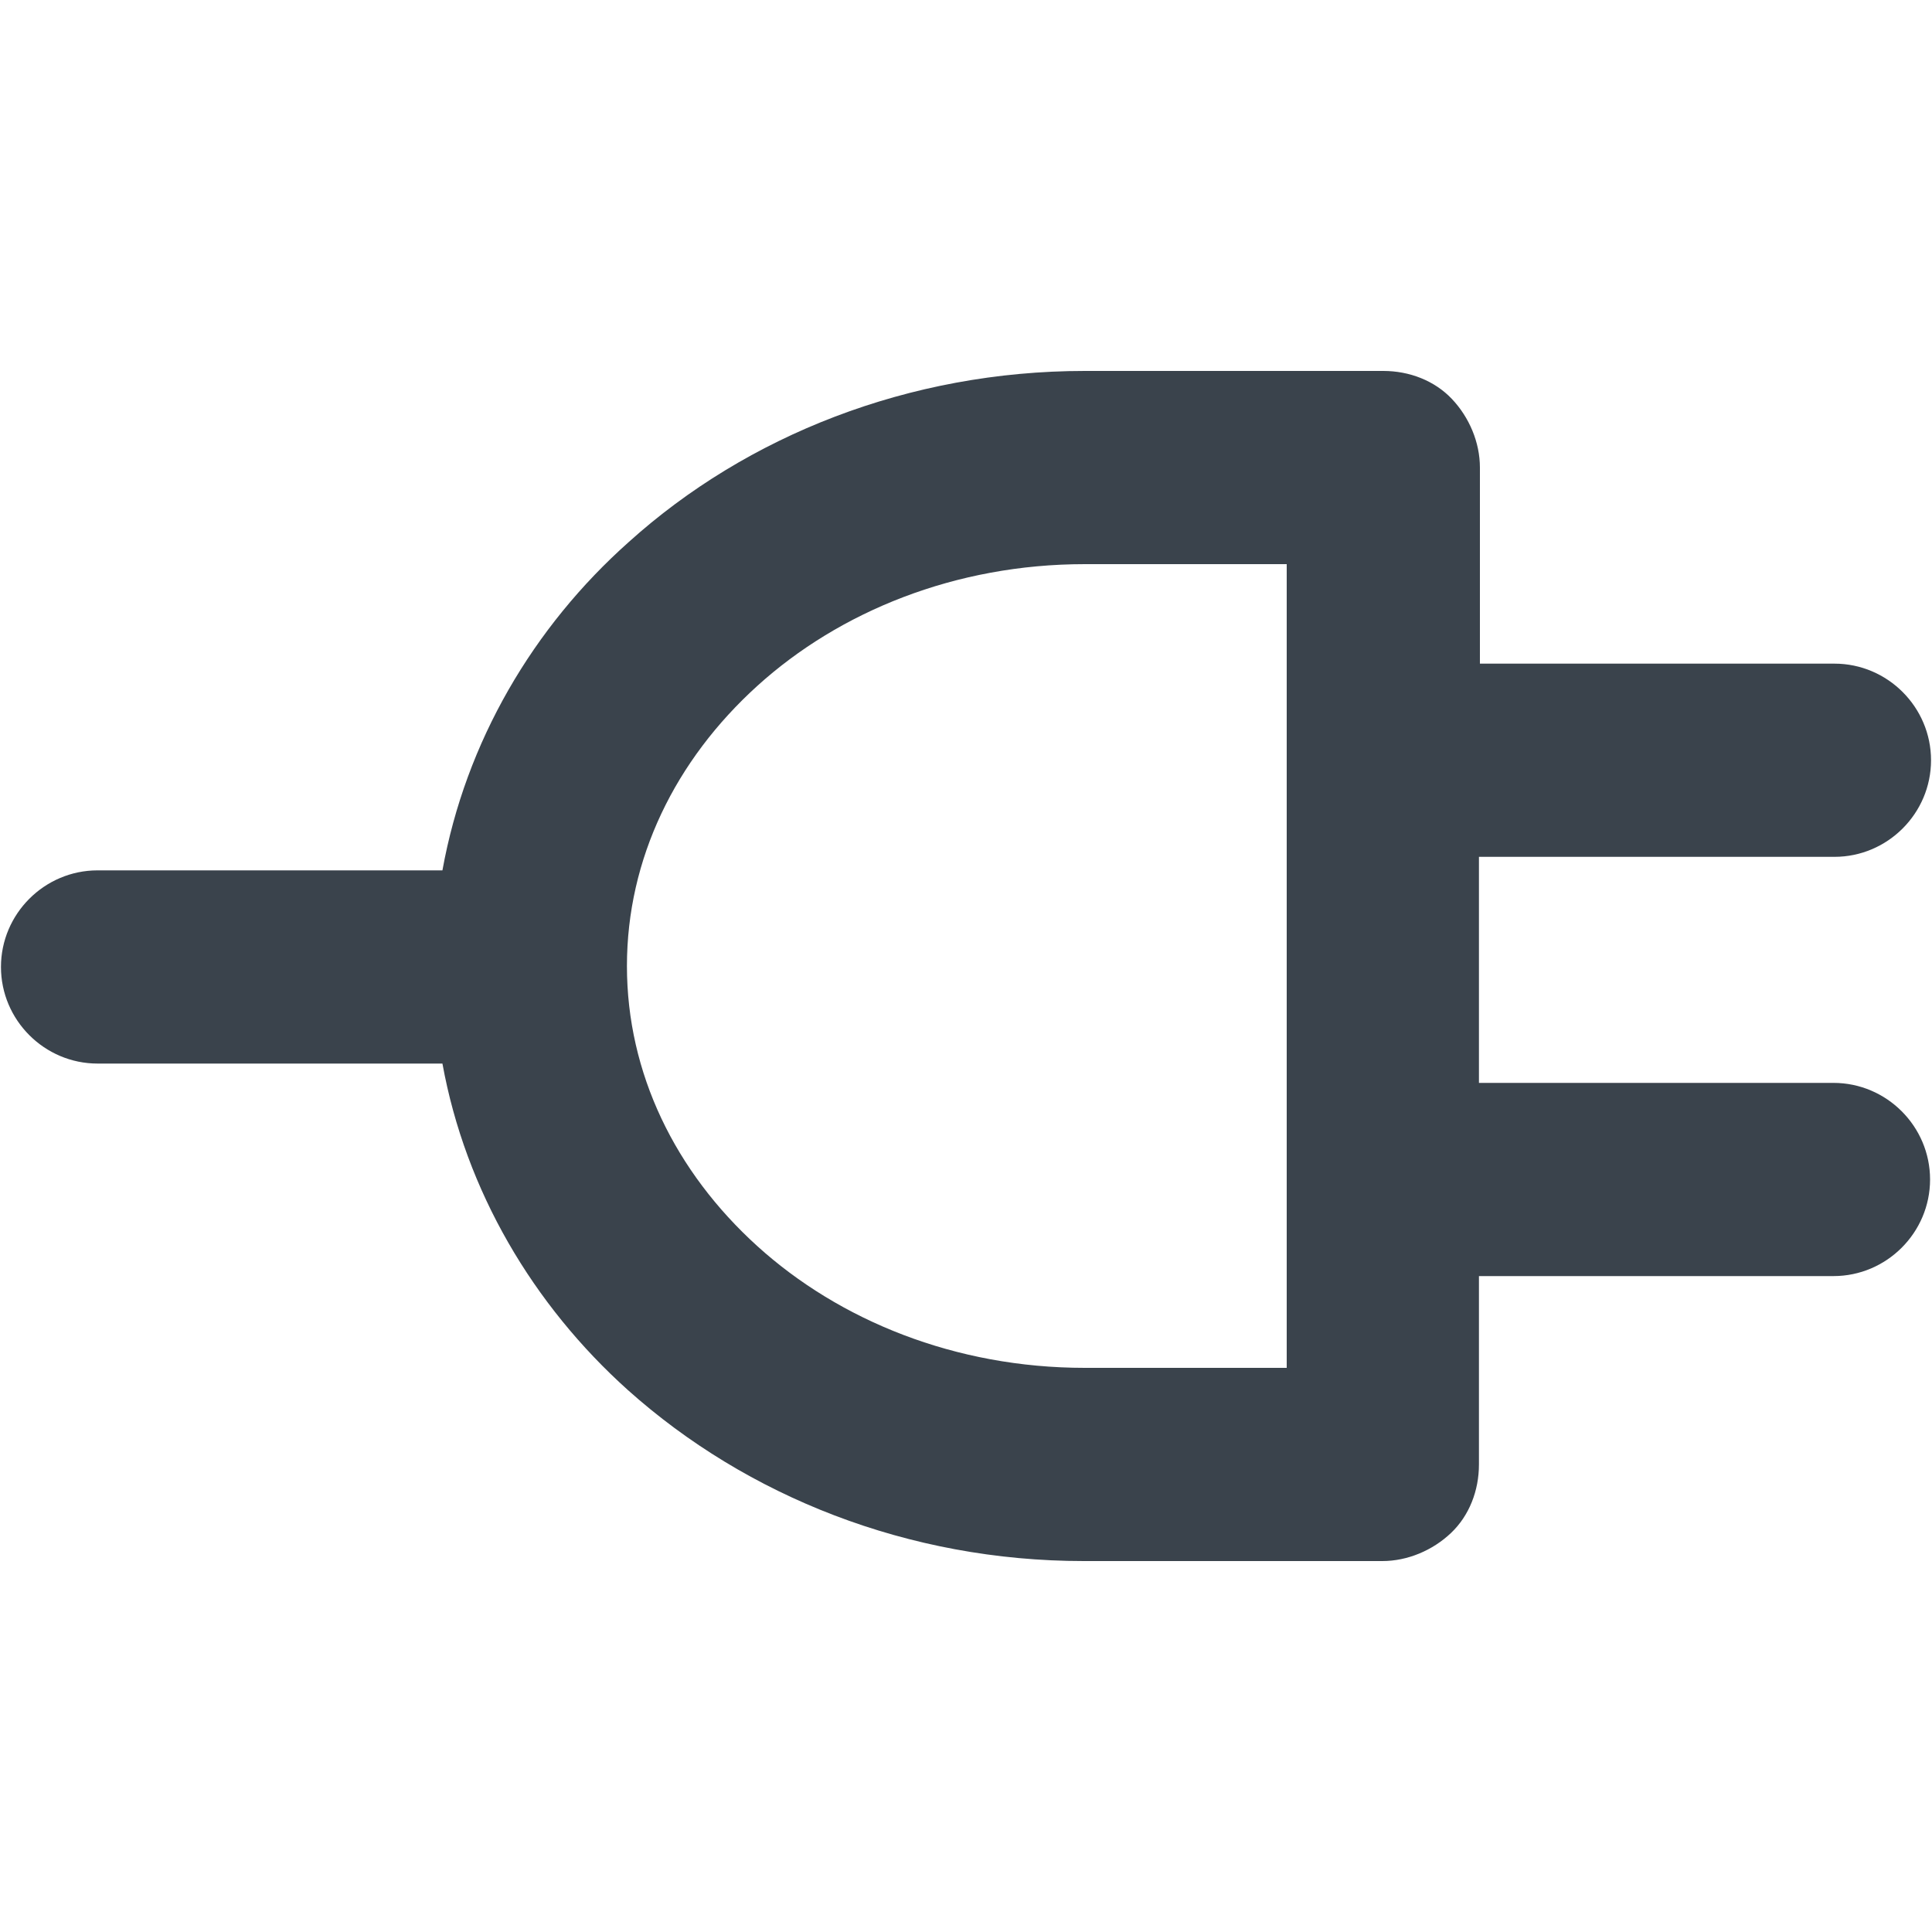
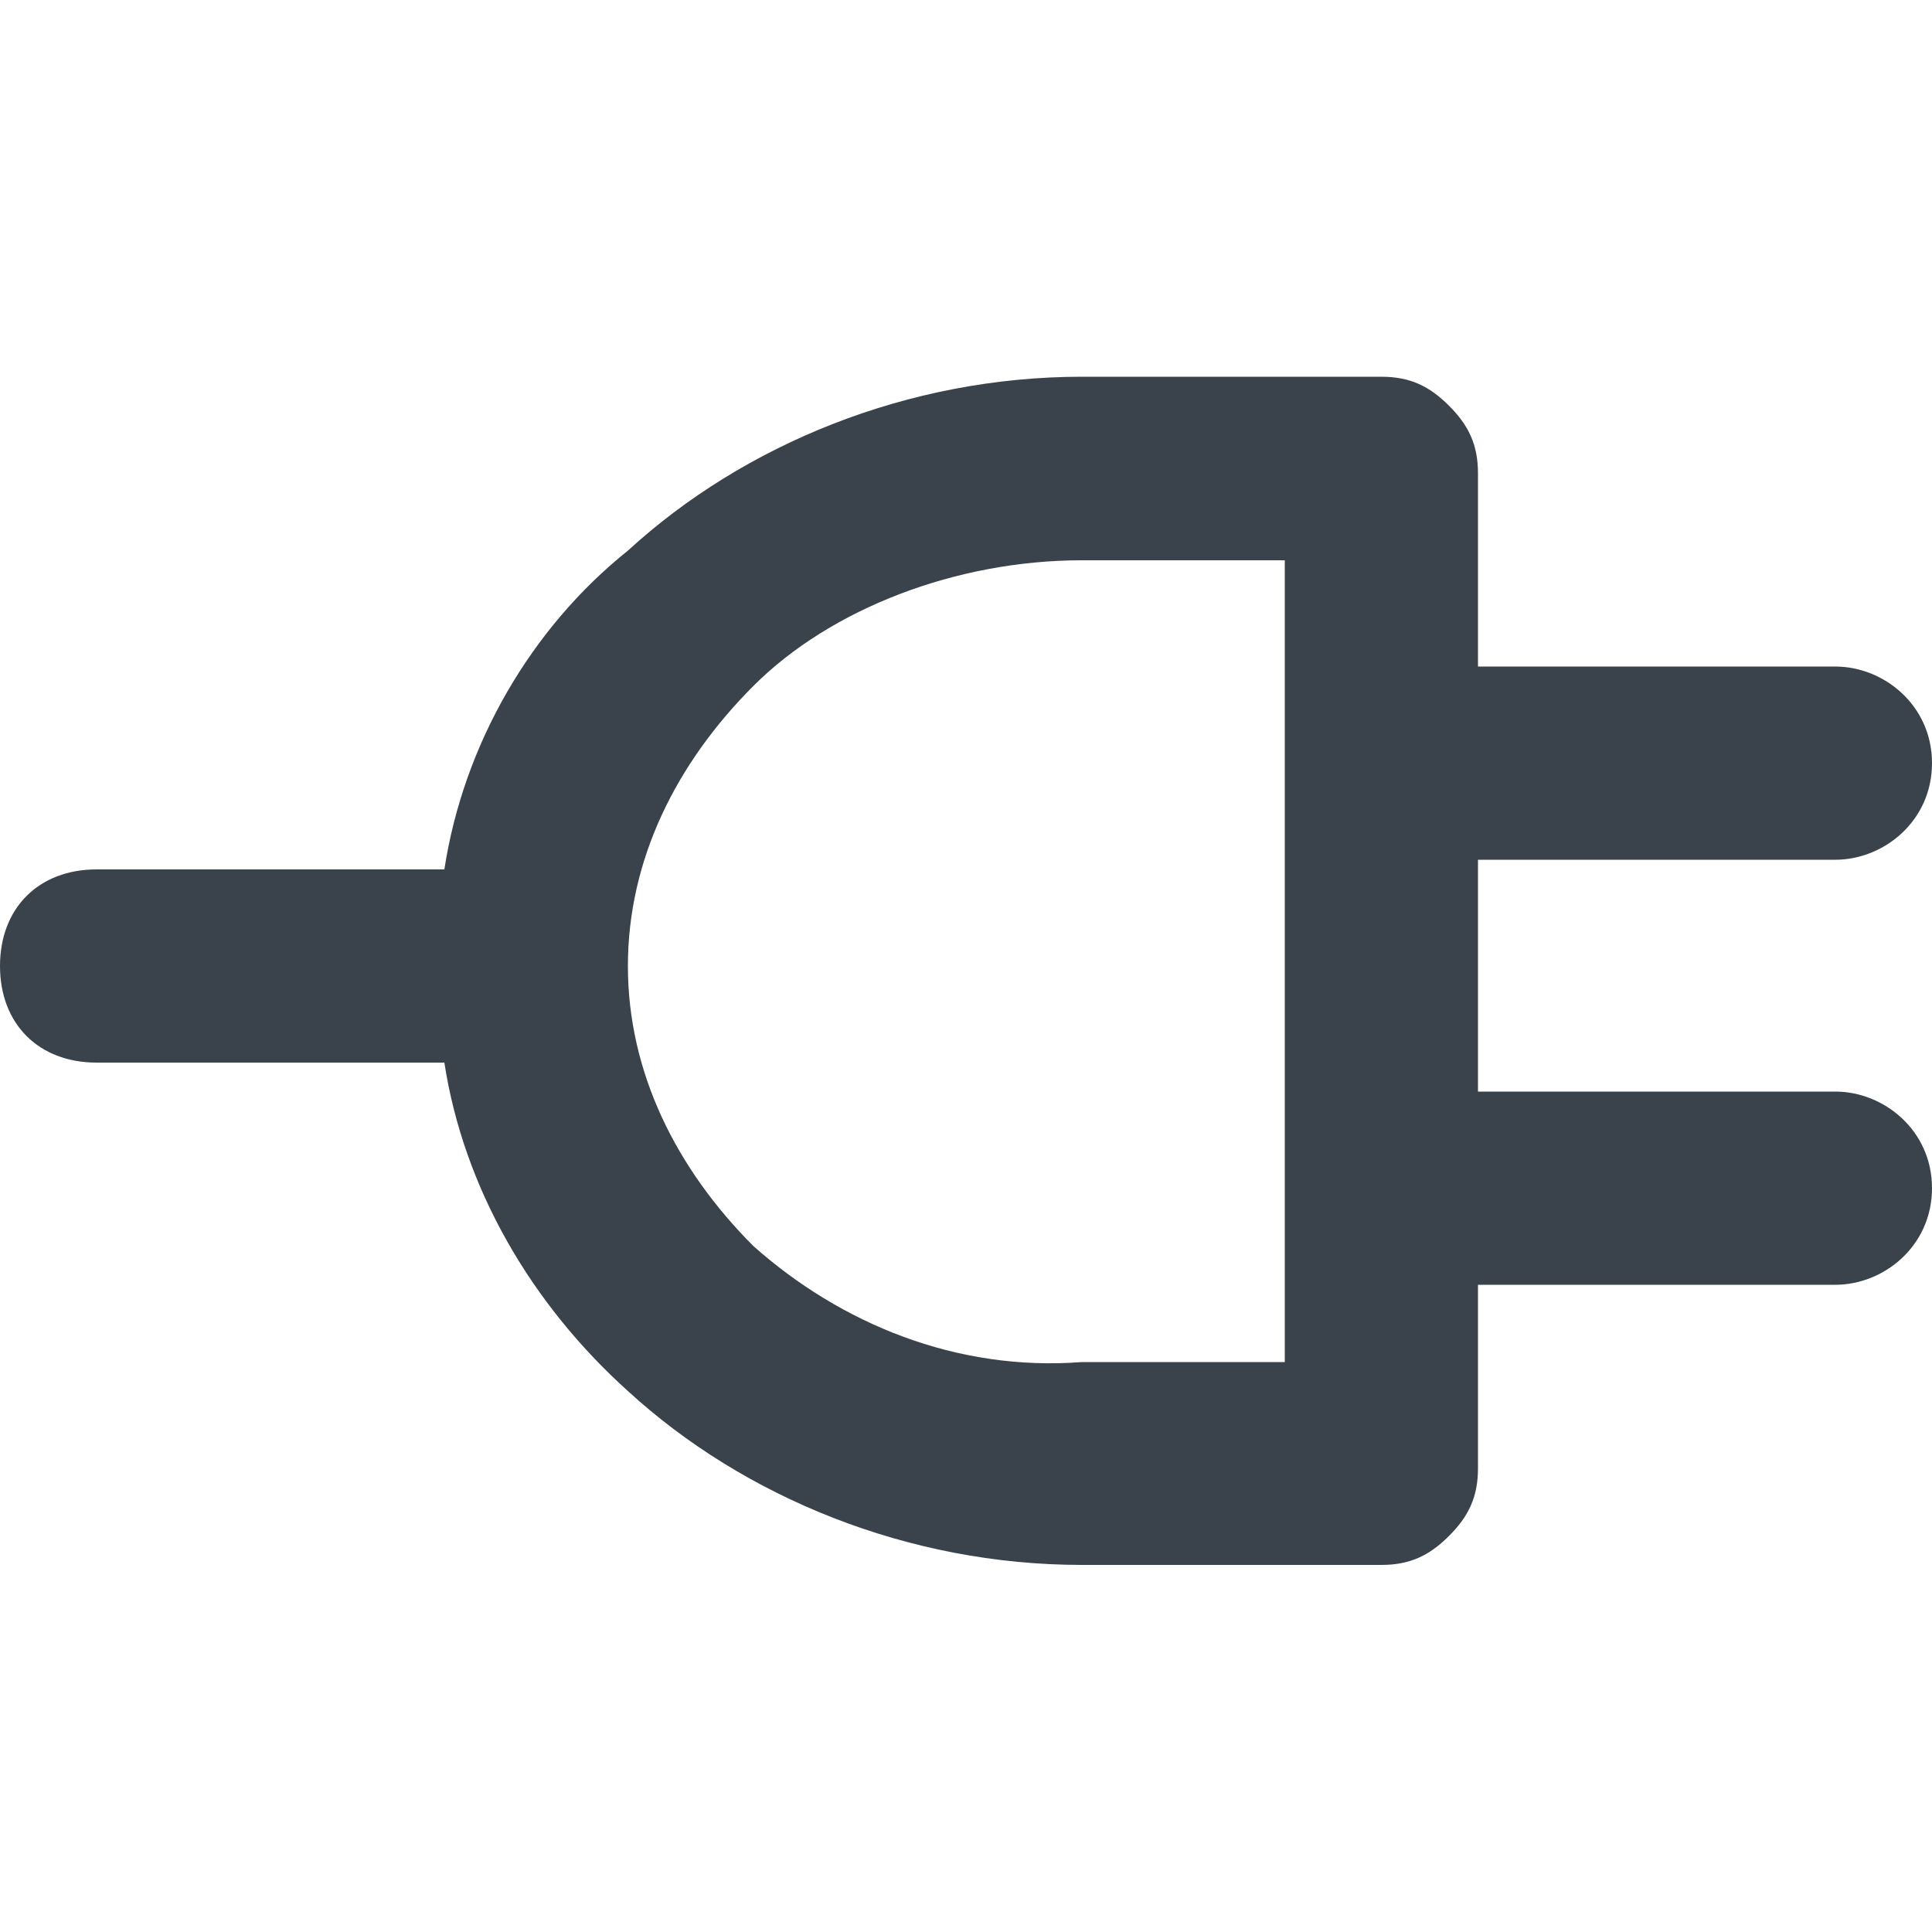
- <svg xmlns="http://www.w3.org/2000/svg" version="1.1" id="Calque_1" x="0px" y="0px" viewBox="0 0 20 20" enable-background="new 0 0 20 20" xml:space="preserve">
-   <path fill="none" d="M13.32,5.84h-2.09c-1.33,0-2.53,0.49-3.39,1.26C6.98,7.87,6.49,8.89,6.48,10c0,1.11,0.5,2.13,1.35,2.9  c0.85,0.77,2.05,1.26,3.39,1.26h2.09V5.84z" />
-   <path fill="#3A434C" d="M18.99,8.87c0.55,0,1-0.45,1-1s-0.45-1-1-1h-3.67V4.84c0-0.26-0.11-0.52-0.29-0.71s-0.44-0.29-0.71-0.29  h-3.09c-1.82,0-3.5,0.67-4.72,1.77C5.52,6.49,4.82,7.68,4.58,9.01H1.01c-0.55,0-1,0.45-1,1s0.45,1,1,1h3.57  c0.24,1.32,0.94,2.5,1.92,3.38c1.23,1.1,2.9,1.77,4.72,1.77h3.09c0.26,0,0.52-0.11,0.71-0.29s0.29-0.44,0.29-0.71v-1.95h3.67  c0.55,0,1-0.45,1-1c0-0.55-0.45-1-1-1h-3.67V8.87H18.99z M7.84,12.9c-0.85-0.77-1.35-1.79-1.35-2.9c0-1.11,0.5-2.13,1.35-2.9  c0.85-0.77,2.05-1.26,3.39-1.26h2.09v8.32h-2.09C9.89,14.16,8.69,13.67,7.84,12.9z" />
+ <svg xmlns="http://www.w3.org/2000/svg" version="1.1" id="Calque_1" x="0px" y="0px" viewBox="0 0 20 20" style="enable-background:new 0 0 20 20;" xml:space="preserve">
+   <style type="text/css">
+ 	.st0{fill:#3A434C;}
+ </style>
+   <path class="st0" d="M19,8.9c0.5,0,1-0.4,1-1s-0.5-1-1-1h-3.7v-2c0-0.3-0.1-0.5-0.3-0.7s-0.4-0.3-0.7-0.3h-3.1  c-1.8,0-3.5,0.7-4.7,1.8C5.5,6.5,4.8,7.7,4.6,9H1c-0.6,0-1,0.4-1,1s0.4,1,1,1h3.6c0.2,1.3,0.9,2.5,1.9,3.4c1.2,1.1,2.9,1.8,4.7,1.8  h3.1c0.3,0,0.5-0.1,0.7-0.3s0.3-0.4,0.3-0.7v-1.9H19c0.5,0,1-0.4,1-1s-0.5-1-1-1h-3.7V8.9H19z M7.8,12.9C7,12.1,6.5,11.1,6.5,10  S7,7.9,7.8,7.1s2.1-1.3,3.4-1.3h2.1v8.3h-2.1C9.9,14.2,8.7,13.7,7.8,12.9z" />
</svg>
